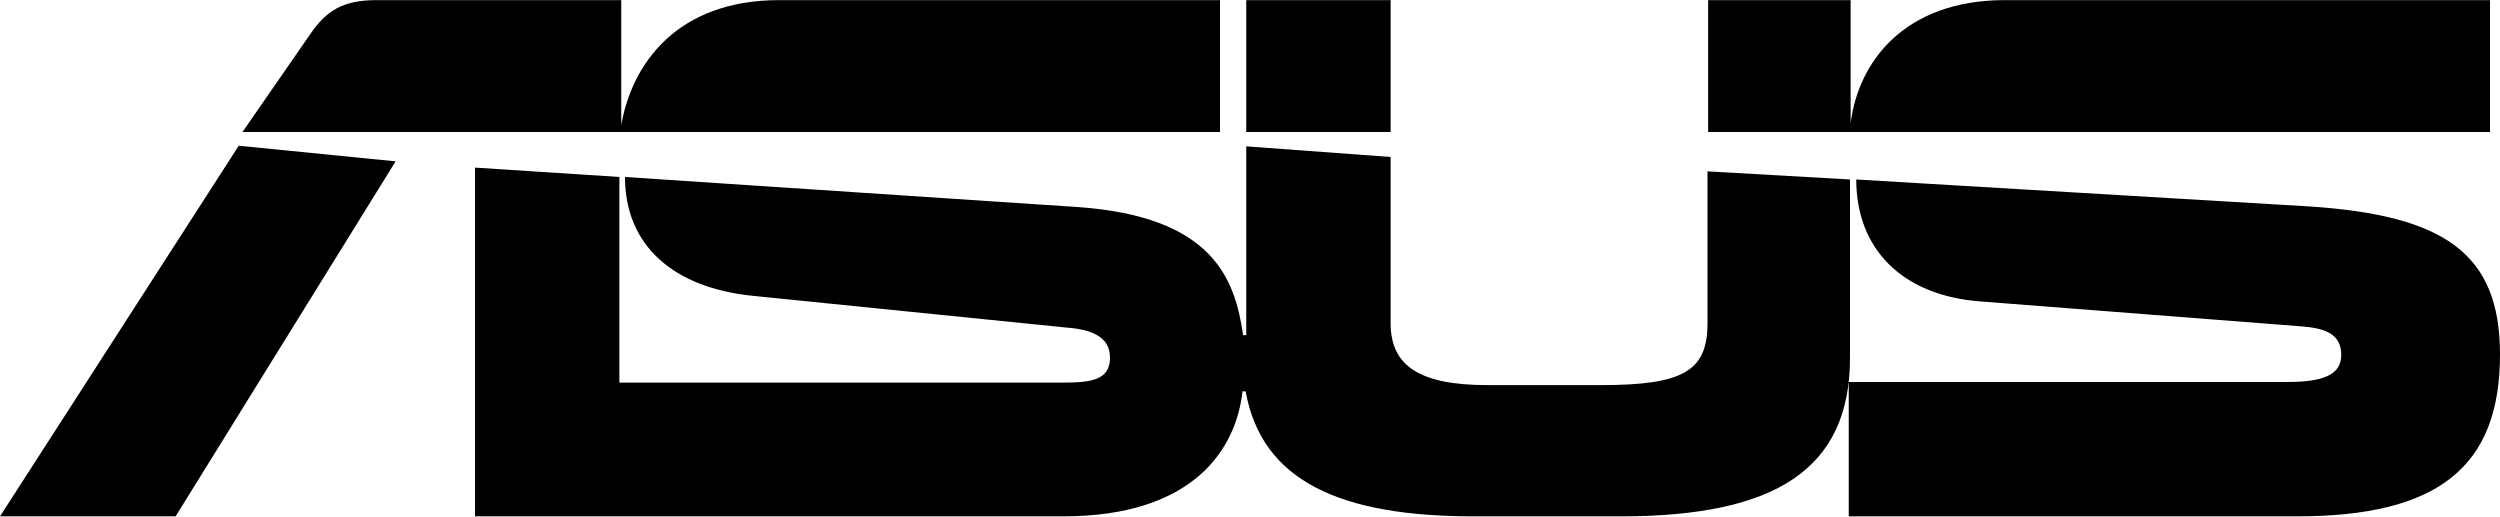
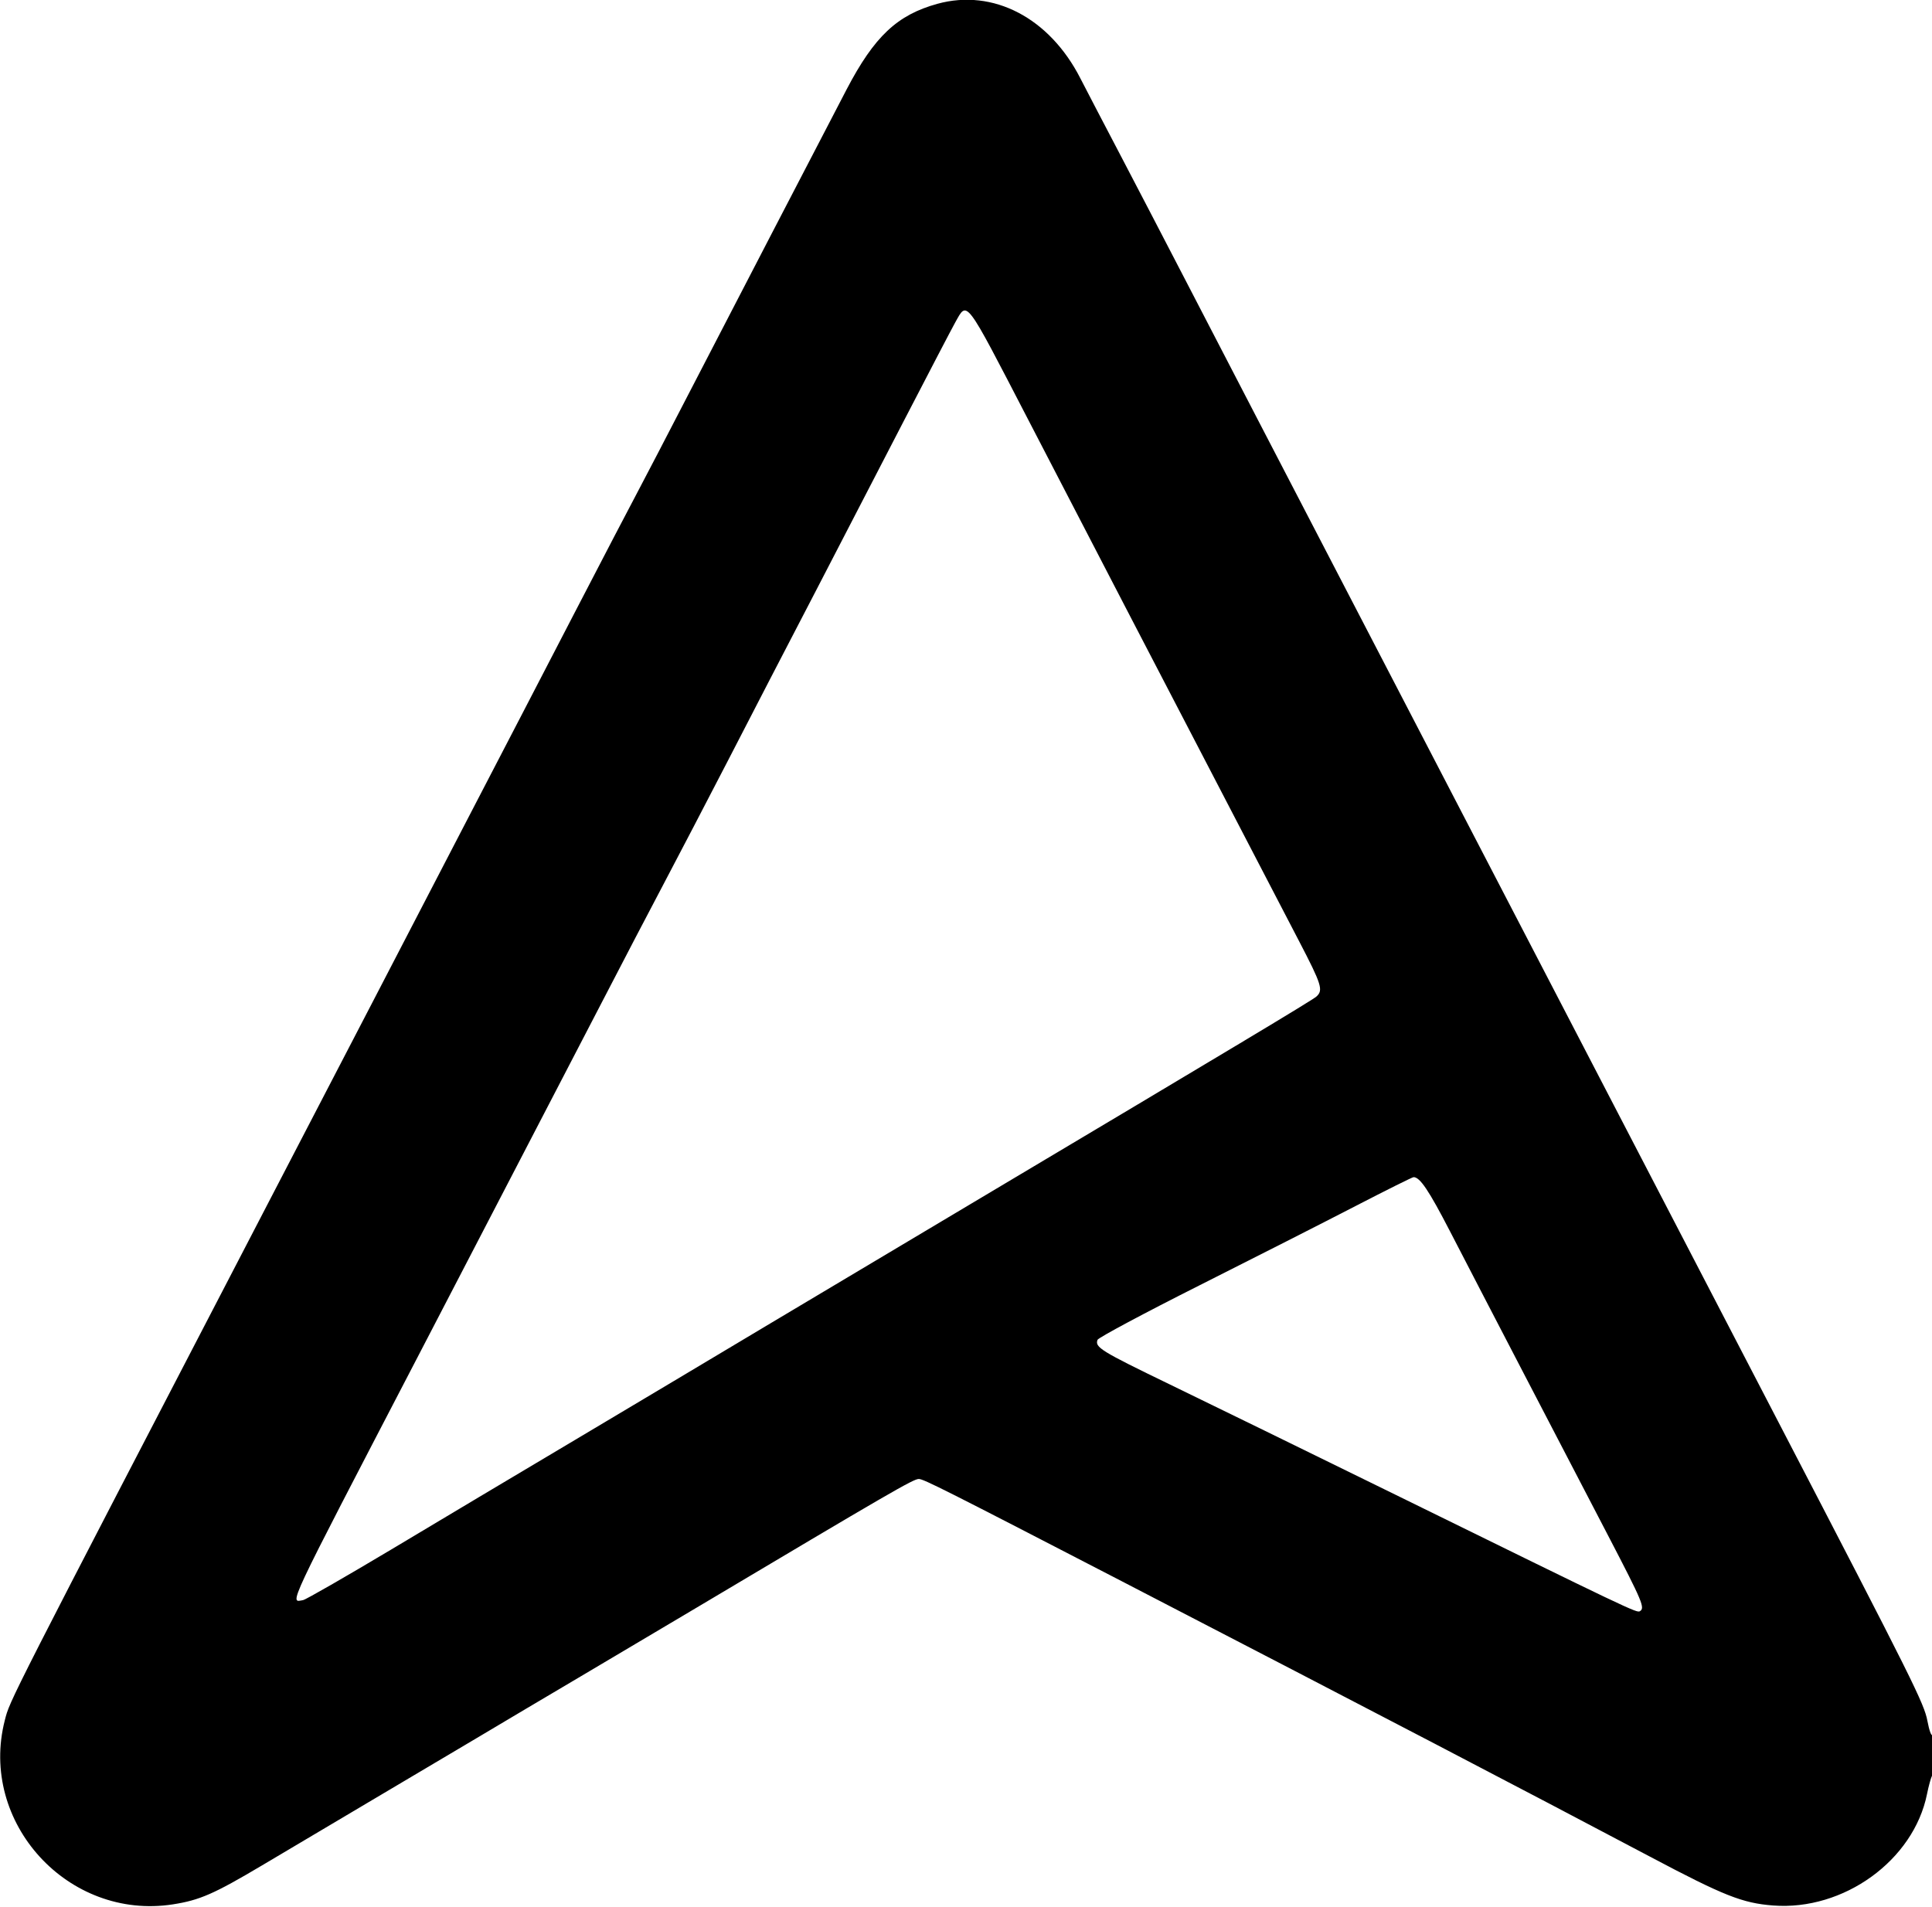
- <svg xmlns="http://www.w3.org/2000/svg" viewBox="0 9.521 24 4.958">
-   <path d="M23.904 10.788V9.522h-4.656c-.972 0-1.41.6-1.482 1.182v.018-1.2h-1.368v1.266h1.362zm-6.144.456l-1.368-.078v1.458c0 .456-.228.594-1.02.594H14.28c-.654 0-.93-.186-.93-.594v-1.596l-1.386-.102v1.812h-.03c-.078-.528-.276-1.14-1.596-1.23L6 11.22c0 .666.474 1.062 1.218 1.14l3.024.306c.24.018.414.09.414.288 0 .216-.18.24-.456.24H5.946V11.22l-1.386-.09v3.348h5.646c1.26 0 1.662-.654 1.722-1.2h.03c.156.864.912 1.2 2.19 1.2h1.41c1.494 0 2.202-.456 2.202-1.524zm4.398.258l-4.338-.258c0 .666.438 1.11 1.182 1.17l3.09.24c.24.018.384.078.384.276 0 .186-.168.258-.516.258h-4.212v1.29h4.302c1.356 0 1.95-.474 1.95-1.554 0-.972-.534-1.338-1.842-1.422zm-10.194-1.98h1.386v1.266h-1.386zM3.798 11.07l-1.506-.15L0 14.478h1.686zm7.914-1.548h-4.23c-.984 0-1.416.612-1.518 1.2v-1.2H3.618c-.33 0-.486.102-.642.33l-.648.936h9.384Z" />
+ <svg xmlns="http://www.w3.org/2000/svg" viewBox="0 0 24 23.688">
+   <path fill-rule="evenodd" d="M11.646 0.047c-0.501 0.138-0.785 0.406-1.128 1.062-0.368 0.706-1.45 2.791-1.97 3.797-0.253 0.49-0.531 1.024-0.618 1.188-0.087 0.163-0.443 0.845-0.79 1.515-0.347 0.671-0.924 1.782-1.281 2.469-0.357 0.688-0.926 1.785-1.265 2.438-0.34 0.653-0.909 1.75-1.266 2.437-3.262 6.281-3.203 6.166-3.268 6.419-0.327 1.271 0.786 2.49 2.088 2.288 0.333-0.052 0.509-0.129 1.107-0.484 0.298-0.177 0.893-0.53 1.323-0.785 0.43-0.254 1.034-0.613 1.344-0.797 0.309-0.185 0.879-0.522 1.266-0.751 0.386-0.228 1.026-0.608 1.421-0.843 2.473-1.472 2.737-1.625 2.805-1.625 0.059 0 0.332 0.138 2.524 1.272 3.198 1.656 4.97 2.58 6.562 3.422 0.916 0.485 1.144 0.575 1.525 0.605 0.878 0.068 1.747-0.561 1.913-1.384 0.02-0.1 0.049-0.205 0.065-0.235 0.034-0.065 0.038-0.556 0.003-0.502-0.013 0.022-0.04-0.05-0.063-0.172-0.041-0.217-0.173-0.483-1.857-3.725-1.095-2.107-2.544-4.898-3.773-7.265-0.339-0.653-0.909-1.75-1.266-2.438-1.105-2.127-1.863-3.588-2.343-4.515-0.254-0.49-0.612-1.179-0.797-1.532-0.185-0.352-0.404-0.773-0.487-0.934-0.384-0.751-1.082-1.115-1.774-0.925m0.219 3.961c-0.041 0.073-0.325 0.618-0.632 1.211-0.306 0.593-0.812 1.57-1.124 2.172-0.313 0.601-0.79 1.522-1.06 2.047-0.271 0.524-0.63 1.213-0.798 1.531-0.168 0.318-0.521 0.993-0.783 1.5-0.481 0.927-1.184 2.282-2.296 4.422-1.638 3.151-1.575 3.018-1.407 2.989 0.034-0.006 0.526-0.289 1.094-0.628 0.567-0.34 1.594-0.952 2.282-1.361 0.687-0.409 1.784-1.063 2.437-1.454 0.653-0.39 1.785-1.065 2.516-1.5 3.191-1.9 4.206-2.509 4.258-2.555 0.089-0.079 0.067-0.148-0.216-0.692-0.322-0.62-1.254-2.412-2.105-4.049-0.339-0.654-0.908-1.75-1.264-2.438-0.789-1.523-0.748-1.468-0.902-1.195m4.972 10.977c-0.383 0.198-1.256 0.642-1.94 0.986-0.684 0.344-1.252 0.648-1.263 0.675-0.035 0.093 0.038 0.138 0.897 0.554 0.473 0.229 1.739 0.848 2.813 1.375 2.906 1.427 2.989 1.467 3.027 1.443 0.066-0.04 0.036-0.112-0.391-0.933-0.234-0.45-0.708-1.361-1.052-2.022-0.344-0.662-0.757-1.457-0.916-1.766-0.263-0.509-0.373-0.672-0.452-0.672-0.015 0-0.34 0.162-0.723 0.36" />
</svg>
